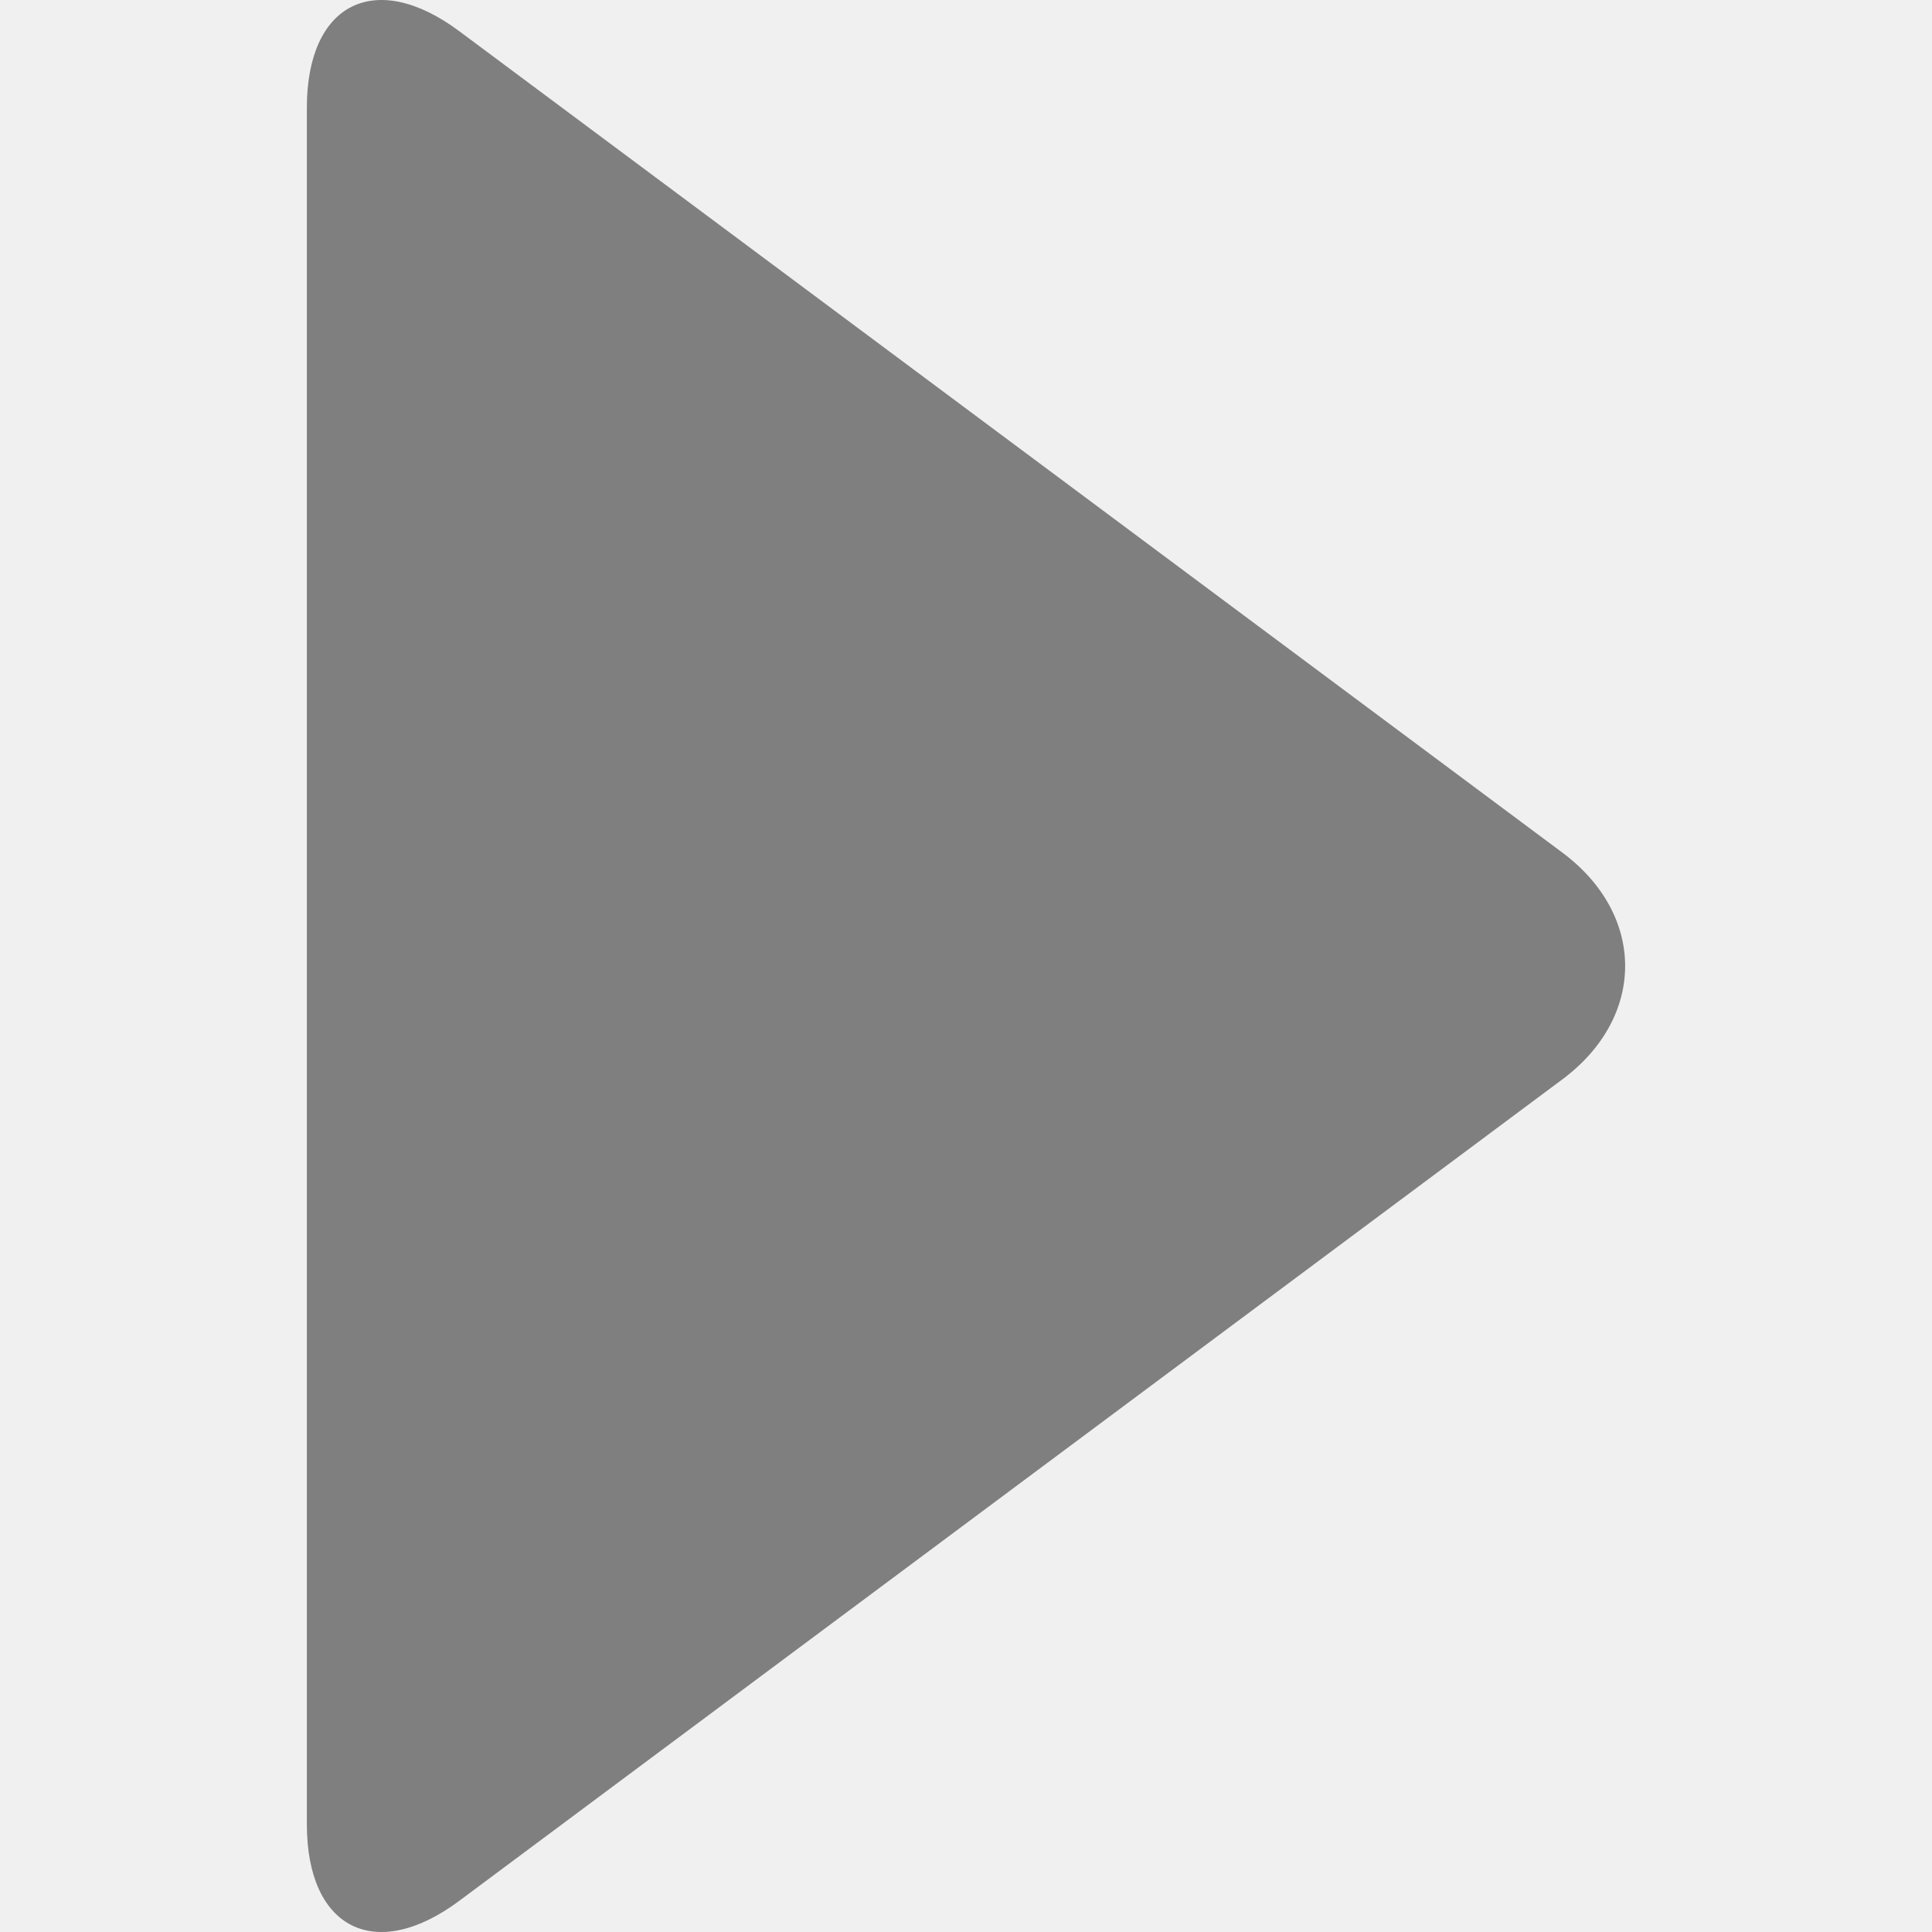
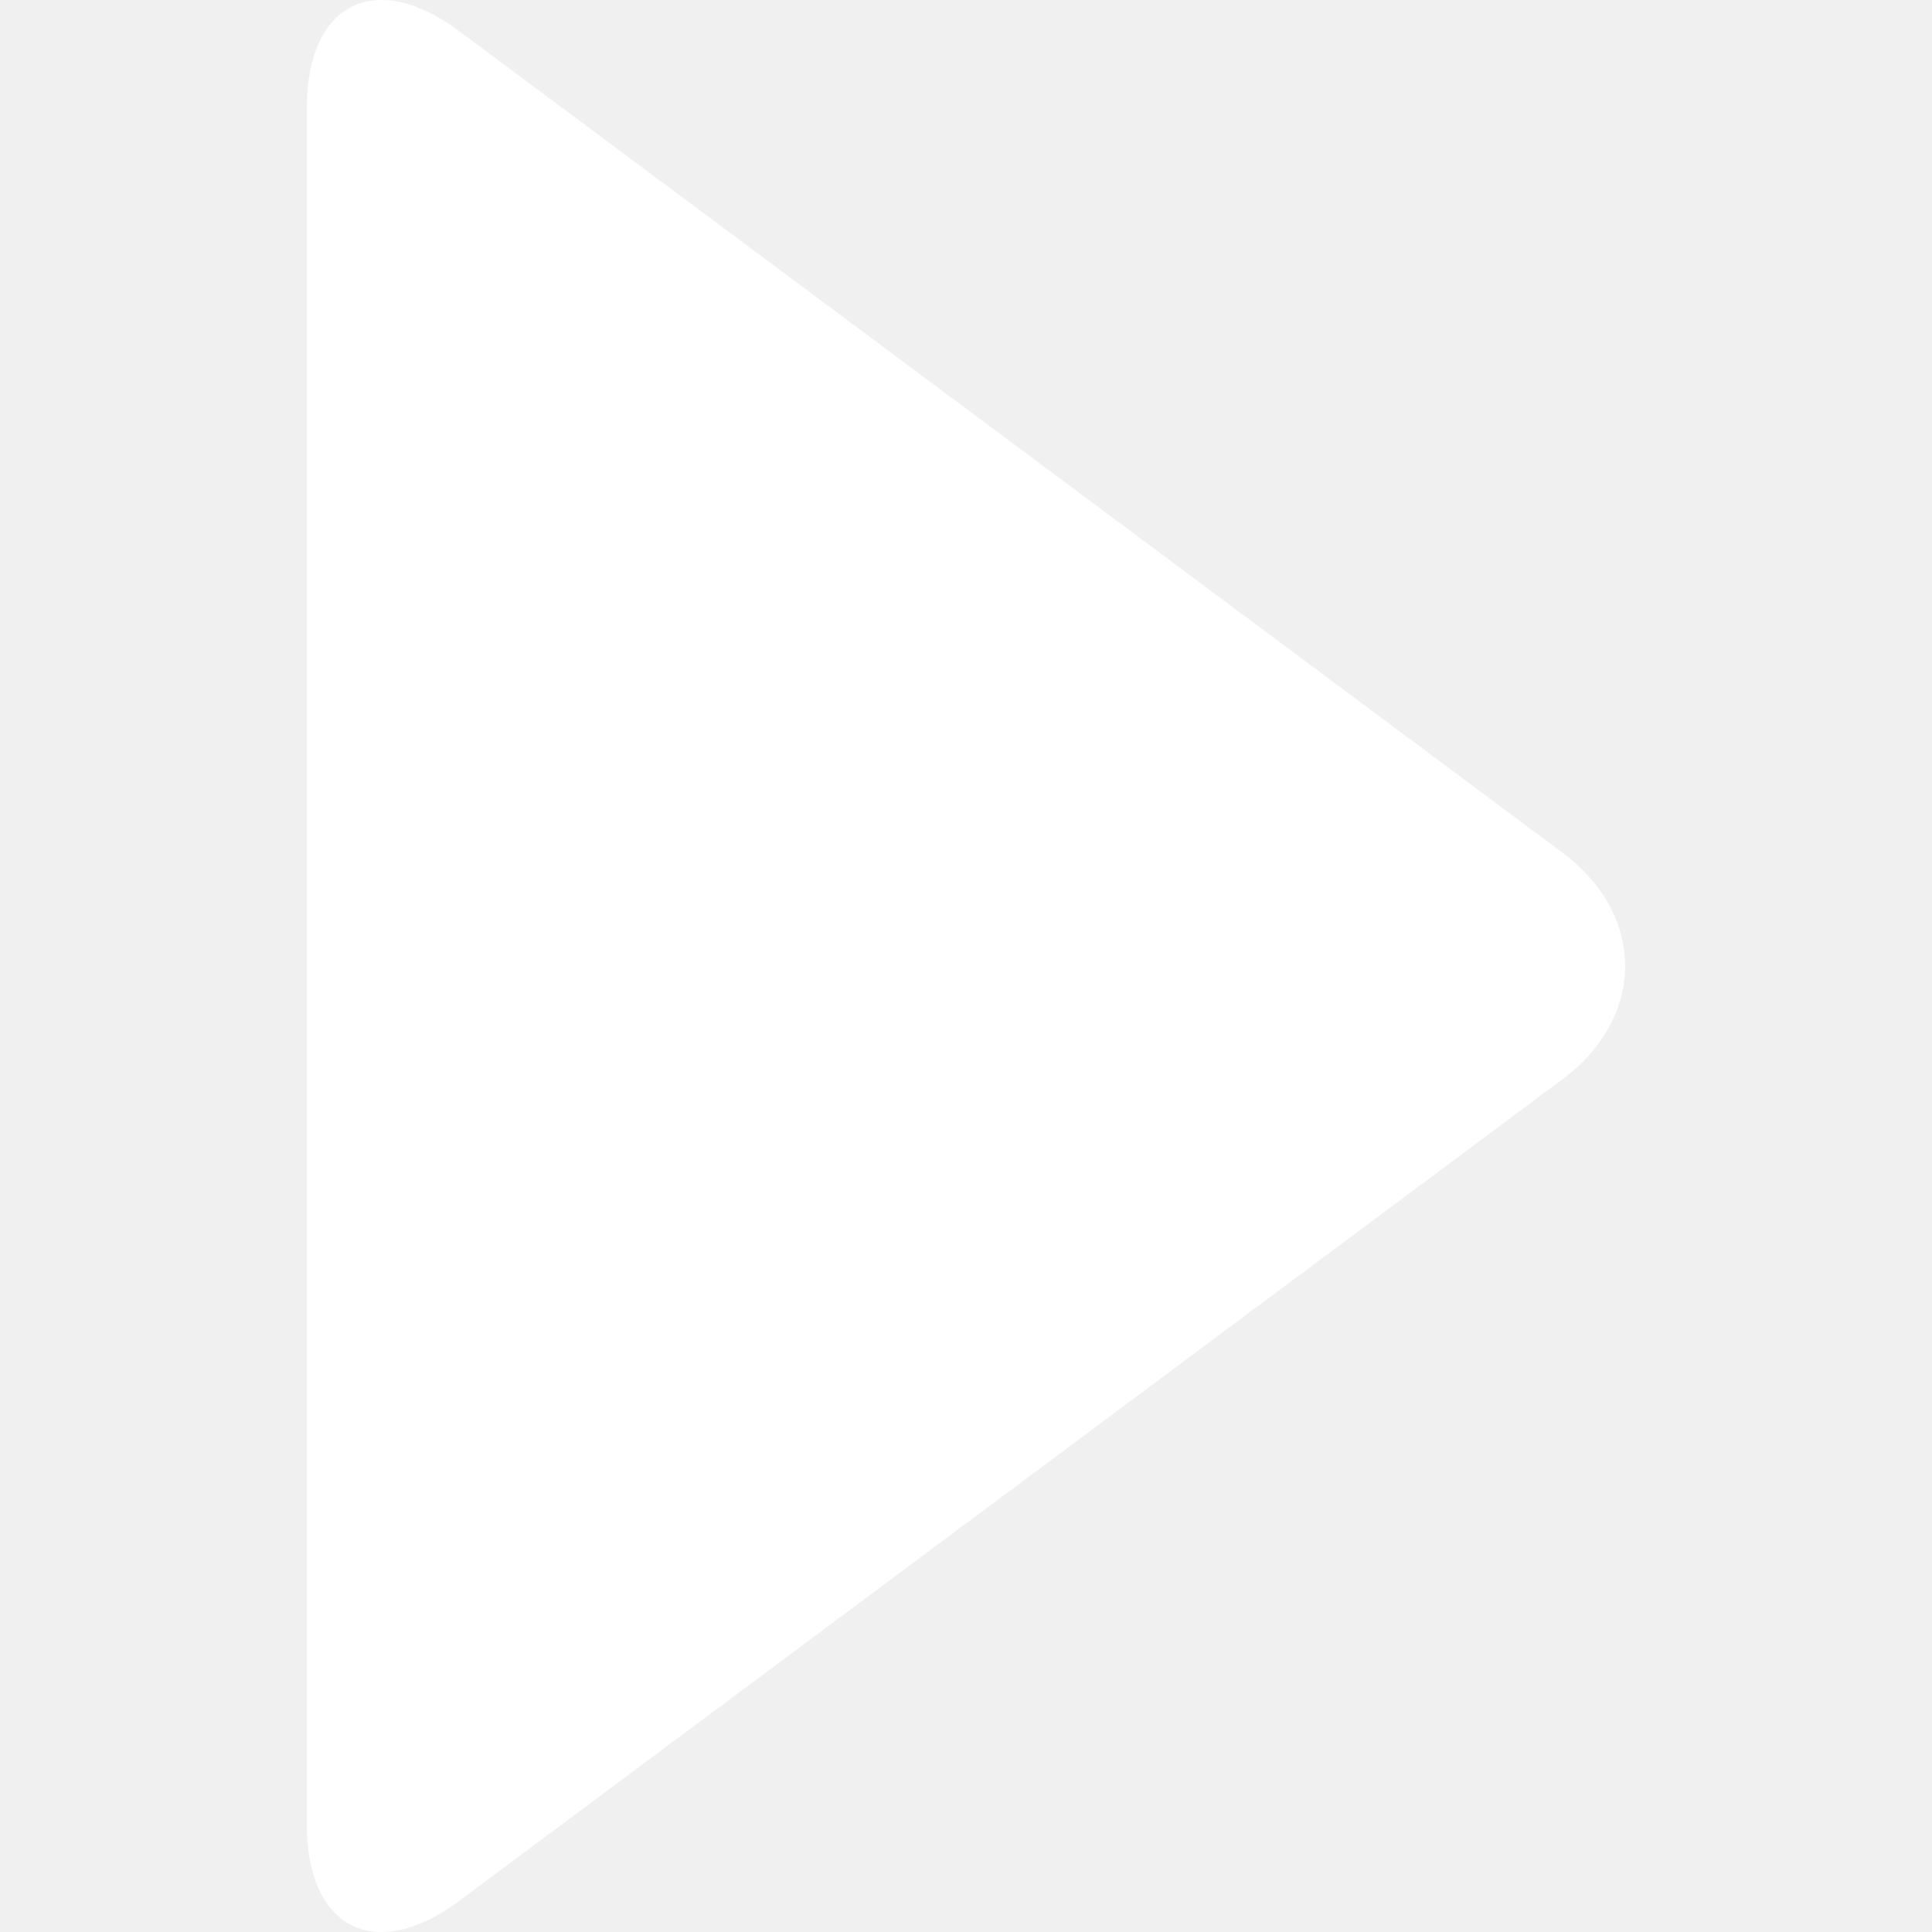
<svg xmlns="http://www.w3.org/2000/svg" enable-background="new 0 0 512 512" height="512px" id="Layer_1" version="1.1" viewBox="0 0 512 512" width="512px" xml:space="preserve">
-   <path d="M414.03,225.937c22.198,16.531,22.198,43.585,0,60.118L121.682,503.76  c-22.195,16.524-40.36,7.406-40.36-20.272V28.511c0-27.682,18.165-36.796,40.36-20.266L414.03,225.937z" fill="#7F7F7F" />
+   <path d="M414.03,225.937c22.198,16.531,22.198,43.585,0,60.118L121.682,503.76  c-22.195,16.524-40.36,7.406-40.36-20.272V28.511c0-27.682,18.165-36.796,40.36-20.266L414.03,225.937z" fill="#ffffff" />
</svg>
